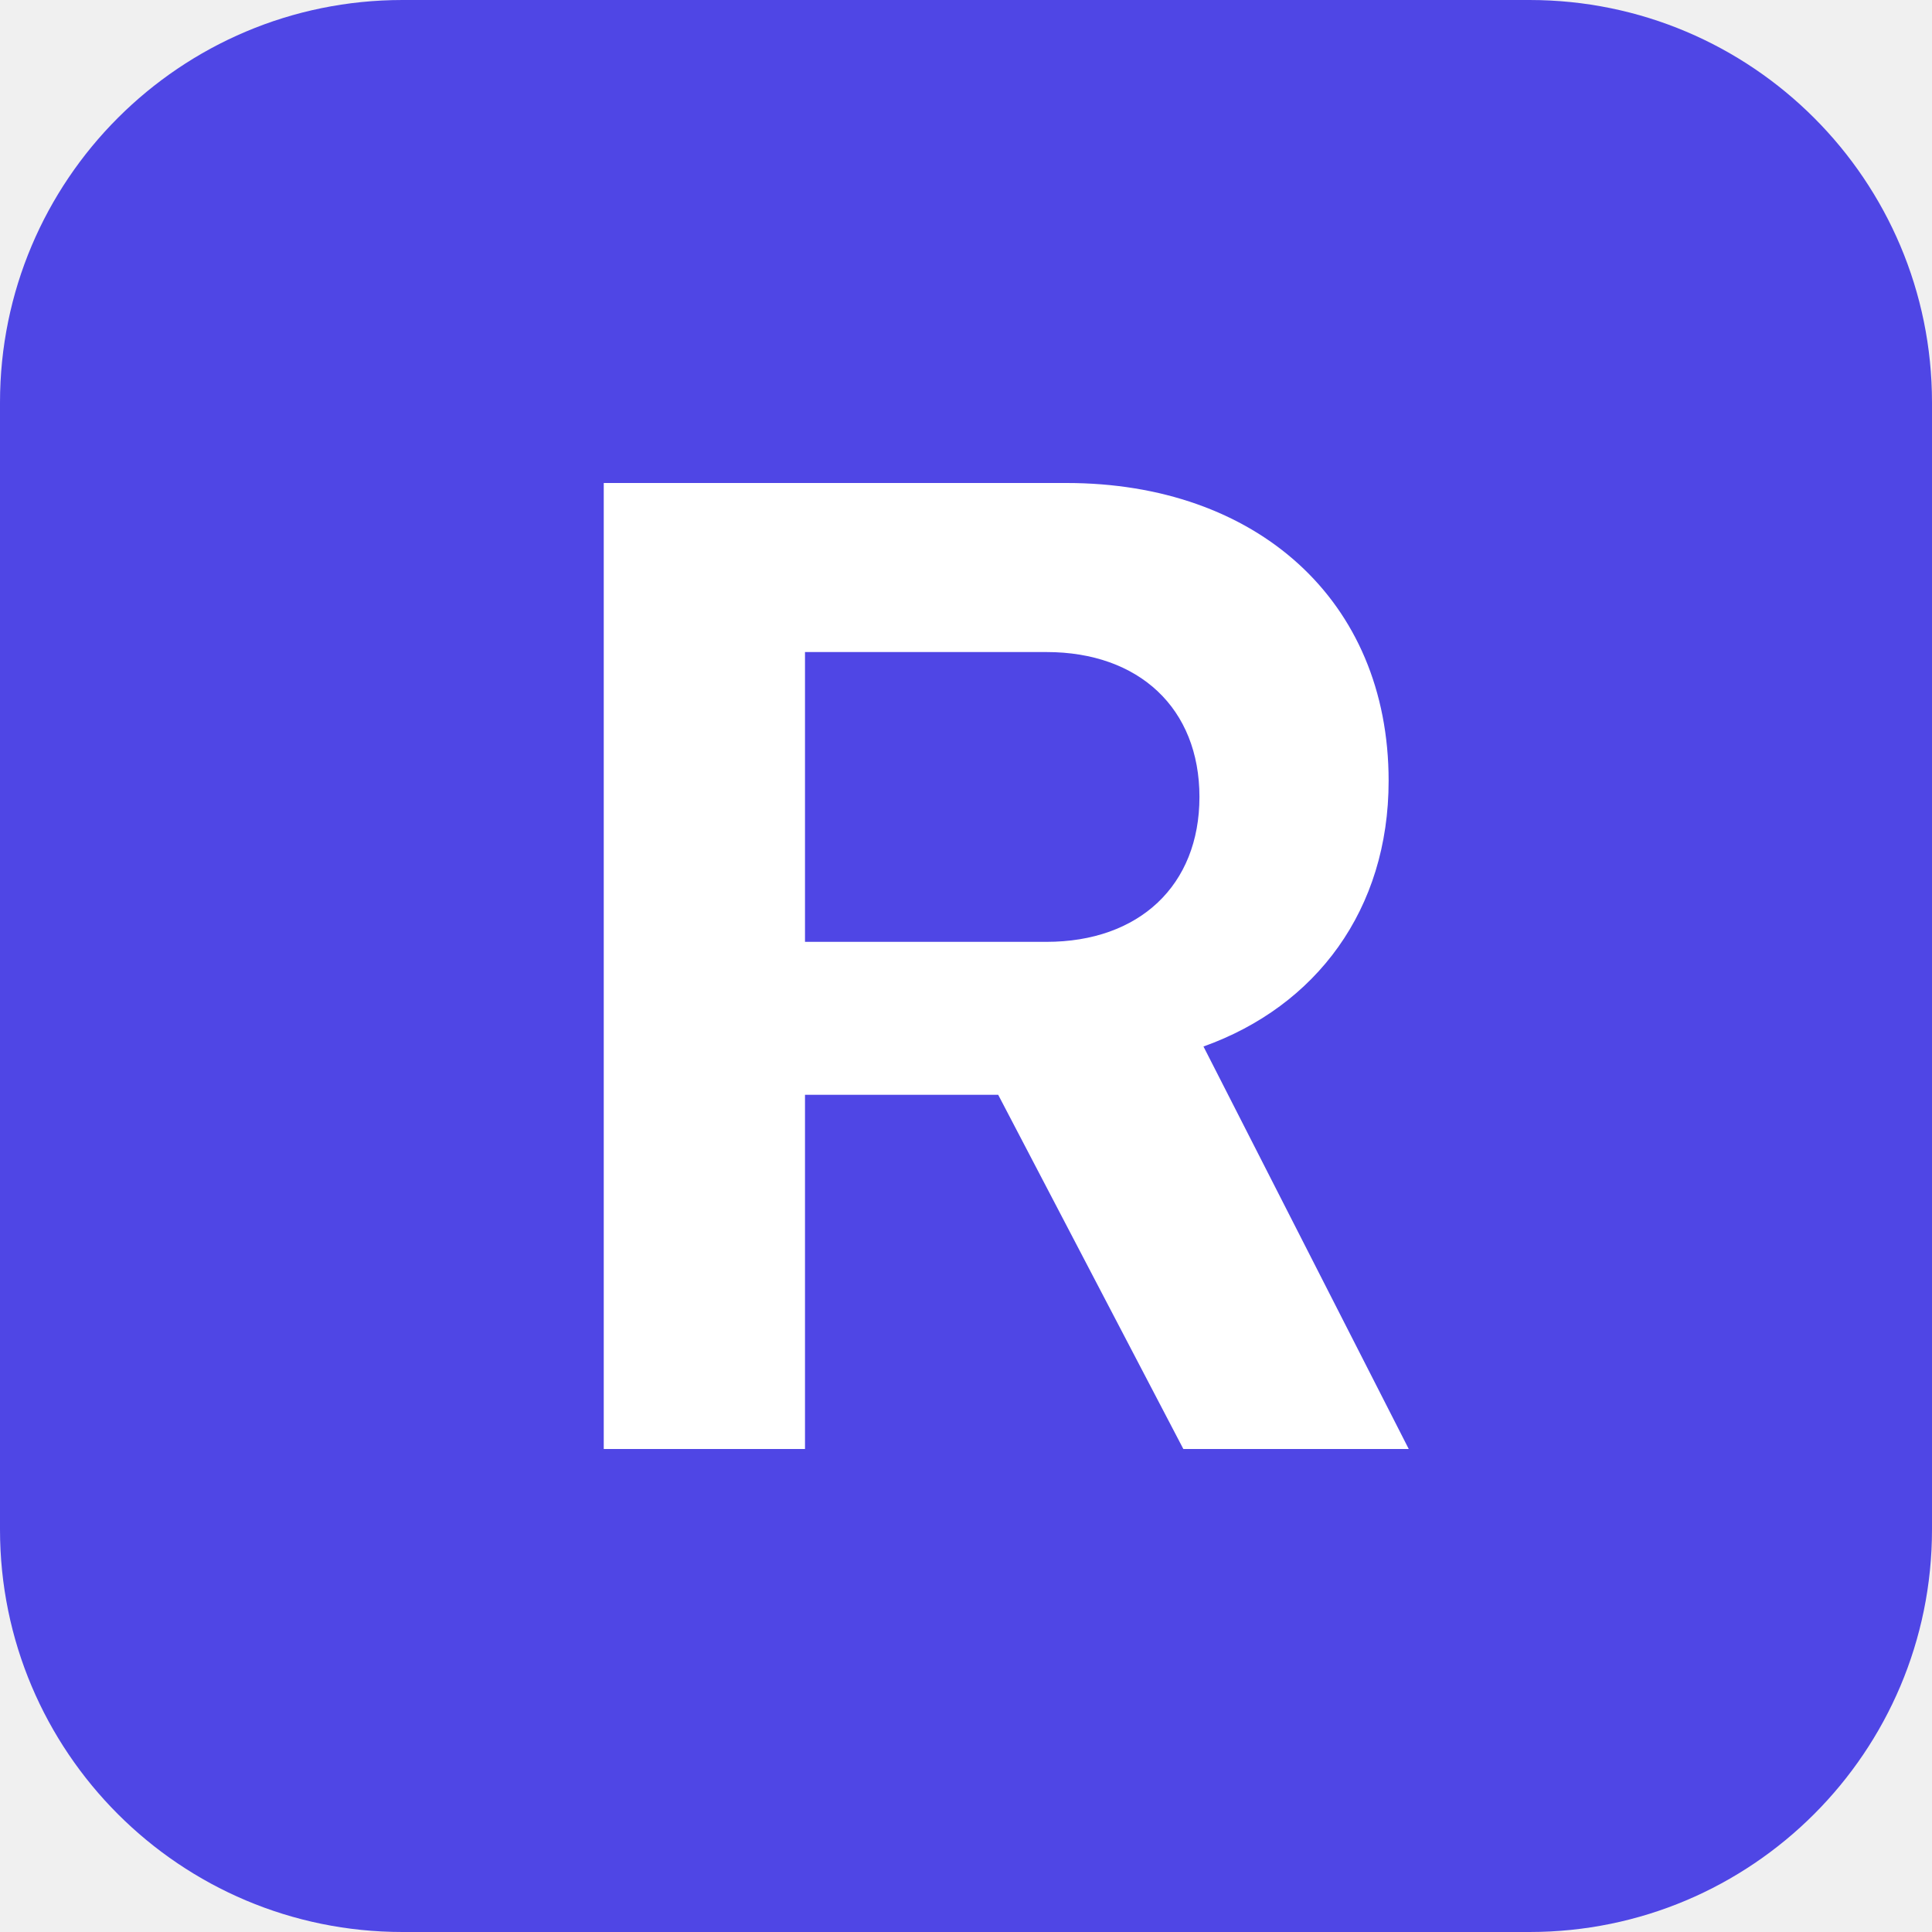
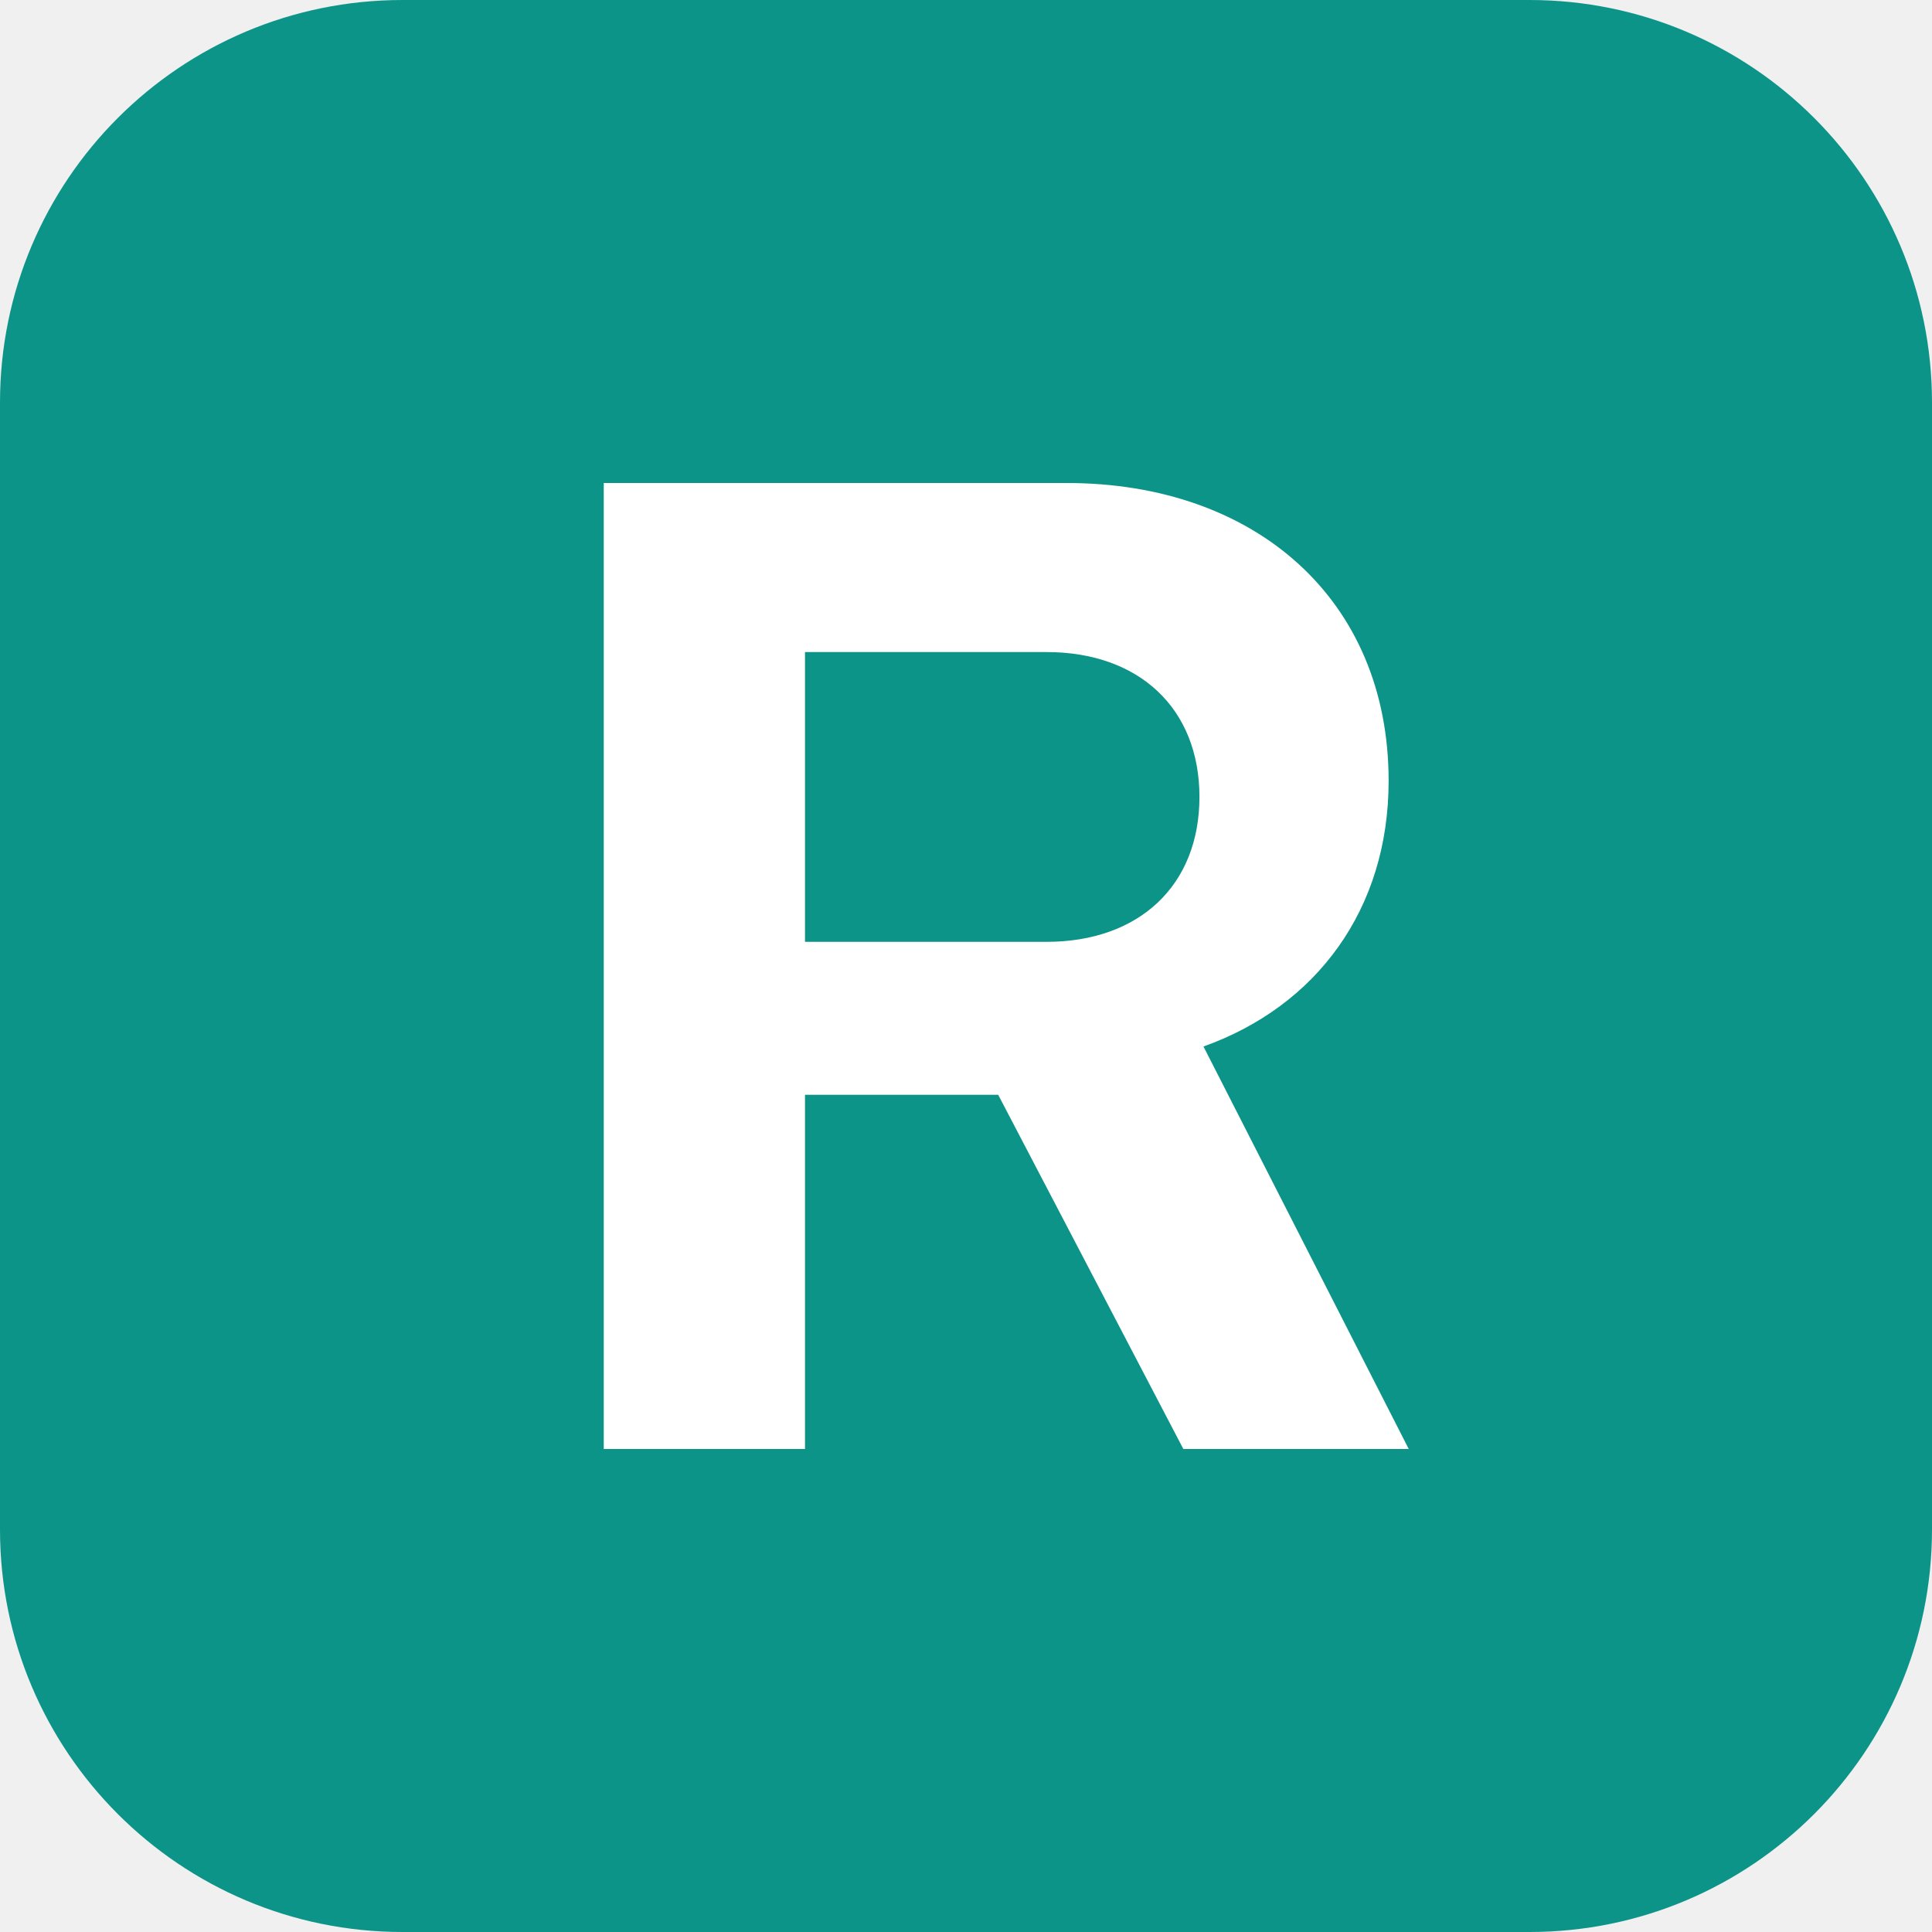
<svg xmlns="http://www.w3.org/2000/svg" width="48" height="48" viewBox="0 0 48 48">
-   <rect width="48" height="48" rx="10" fill="#4f46e5" />
+   <rect width="48" height="48" rx="10" fill="#0d9488" />
  <path fill="#fff" d="M15 12h11.5c4.7 0 8 2.9 8 7.4 0 3.2-1.8 5.6-4.6 6.6L35 36h-5.6l-4.6-8.8H20V36h-5V12zm5 4.2v7.2h6c2.3 0 3.8-1.4 3.8-3.6S28.3 16.2 26 16.2h-6z" />
</svg>
